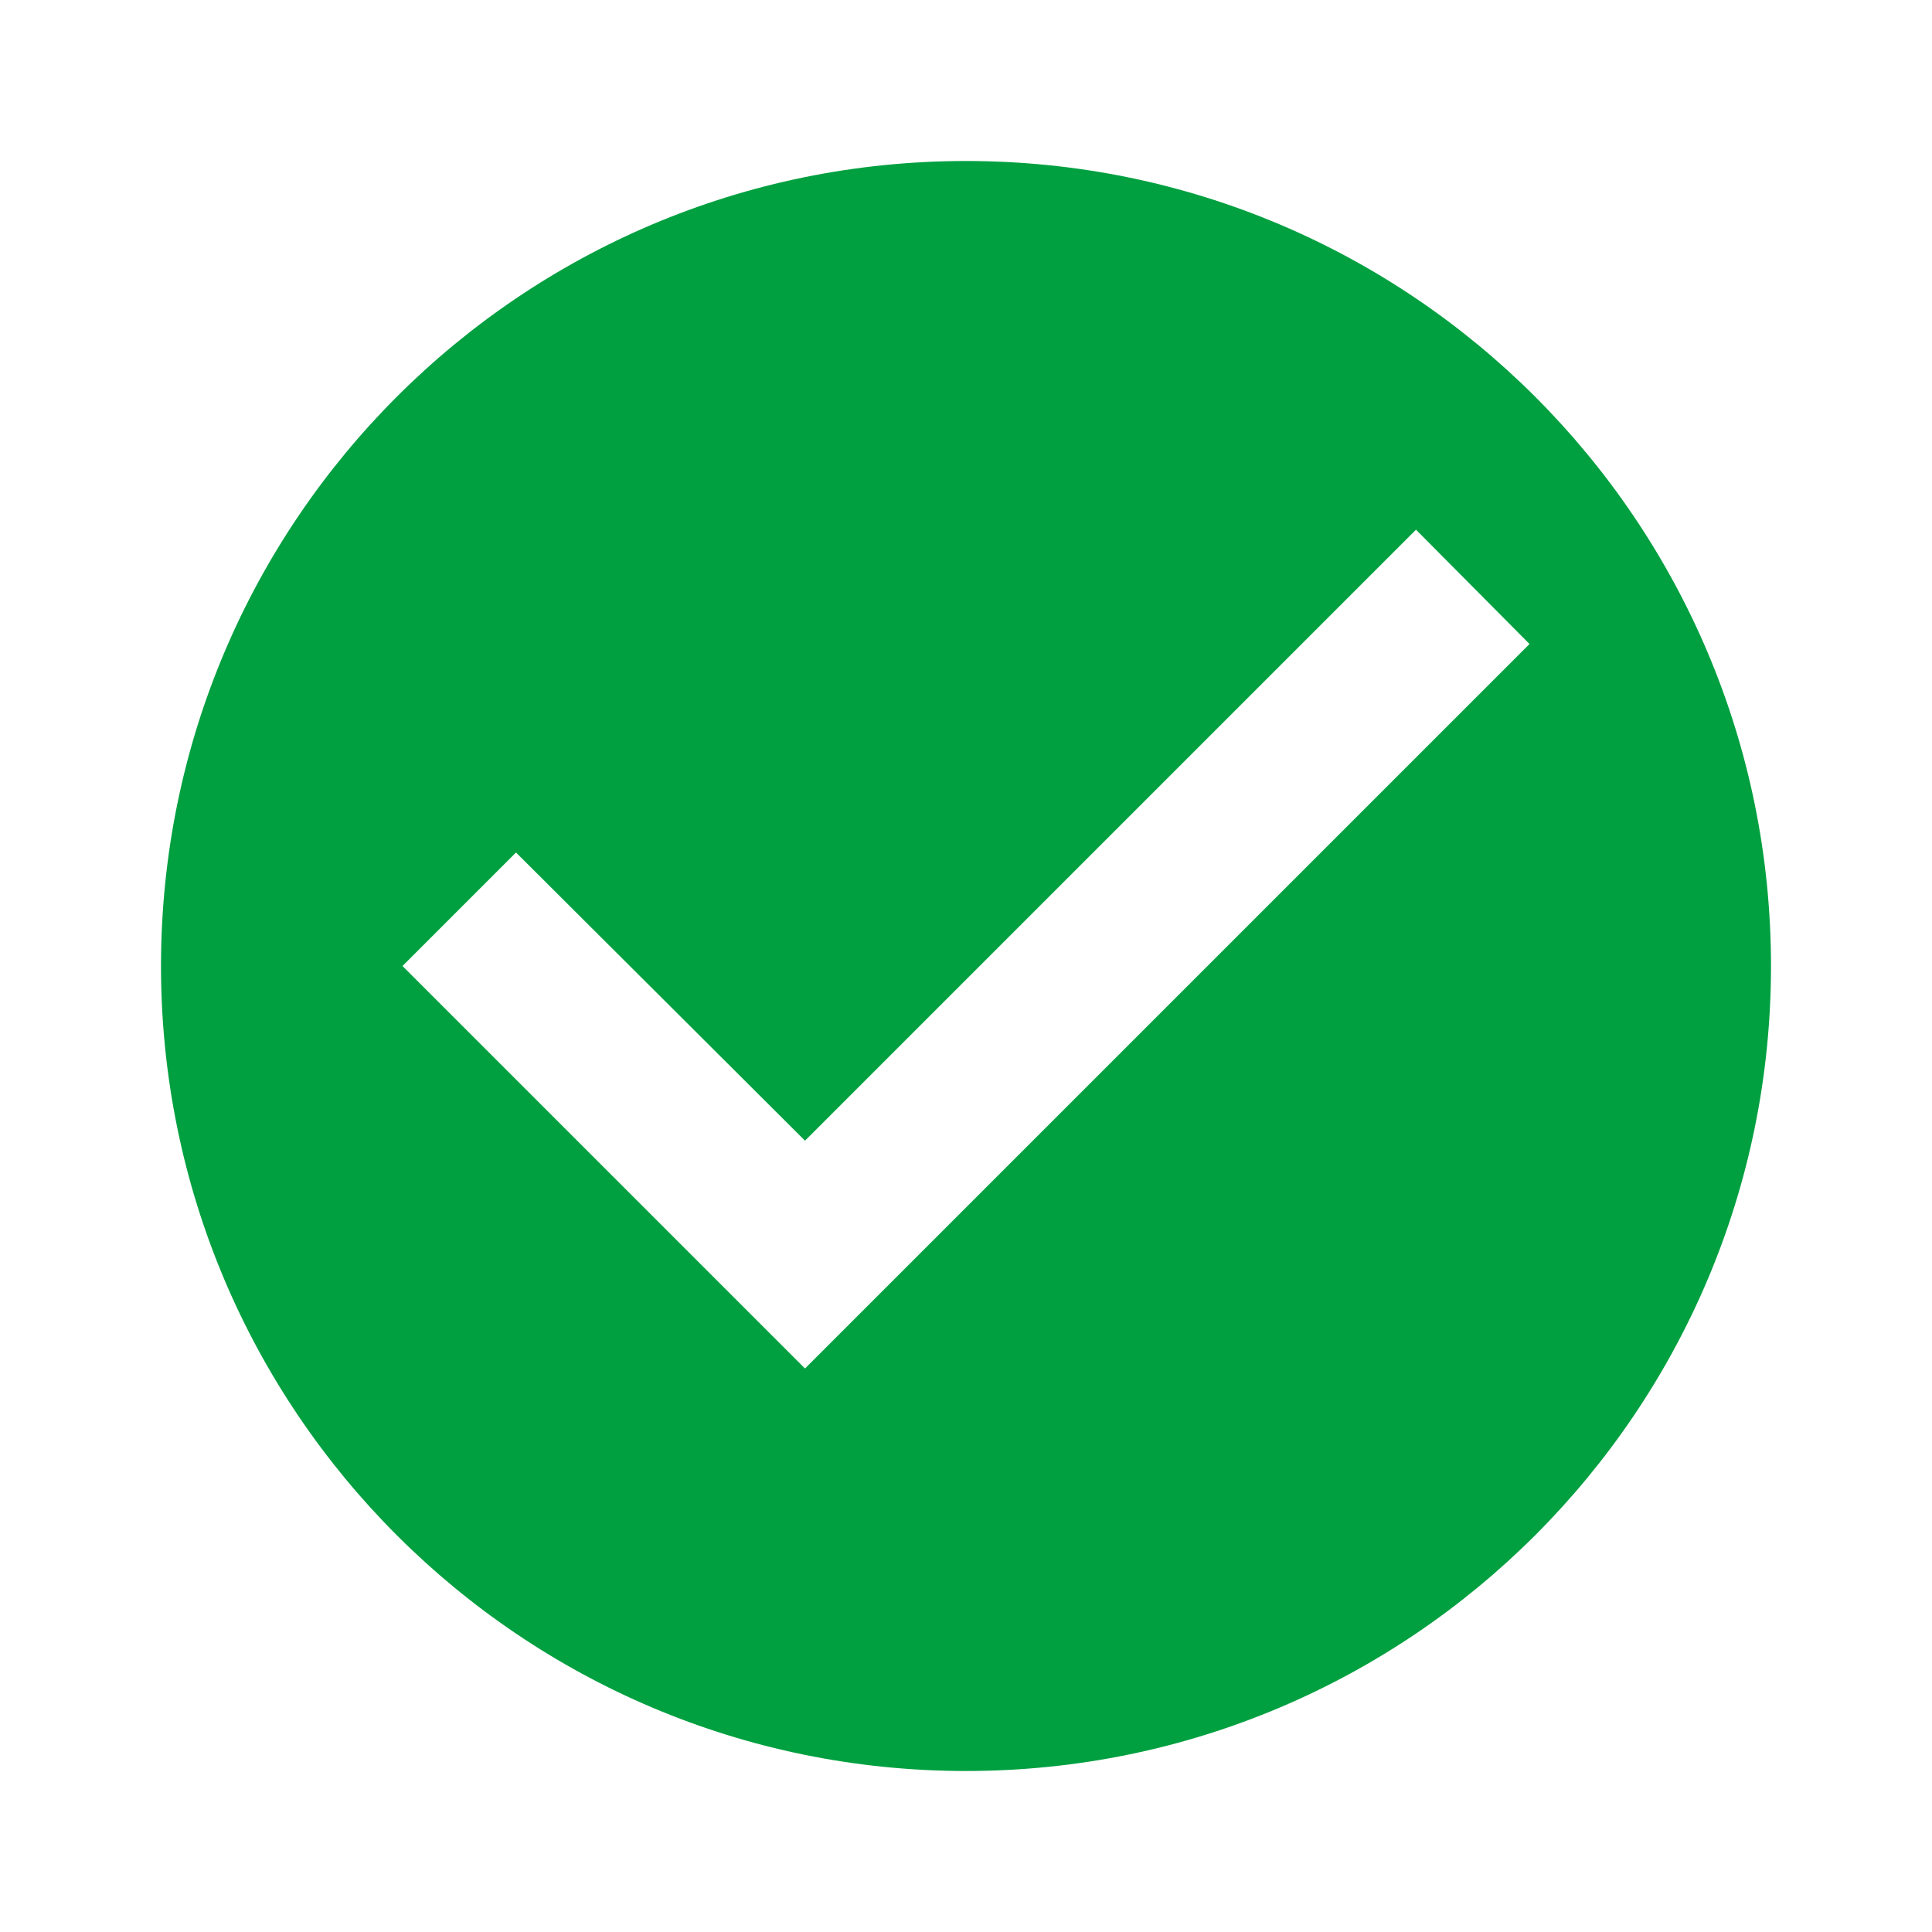
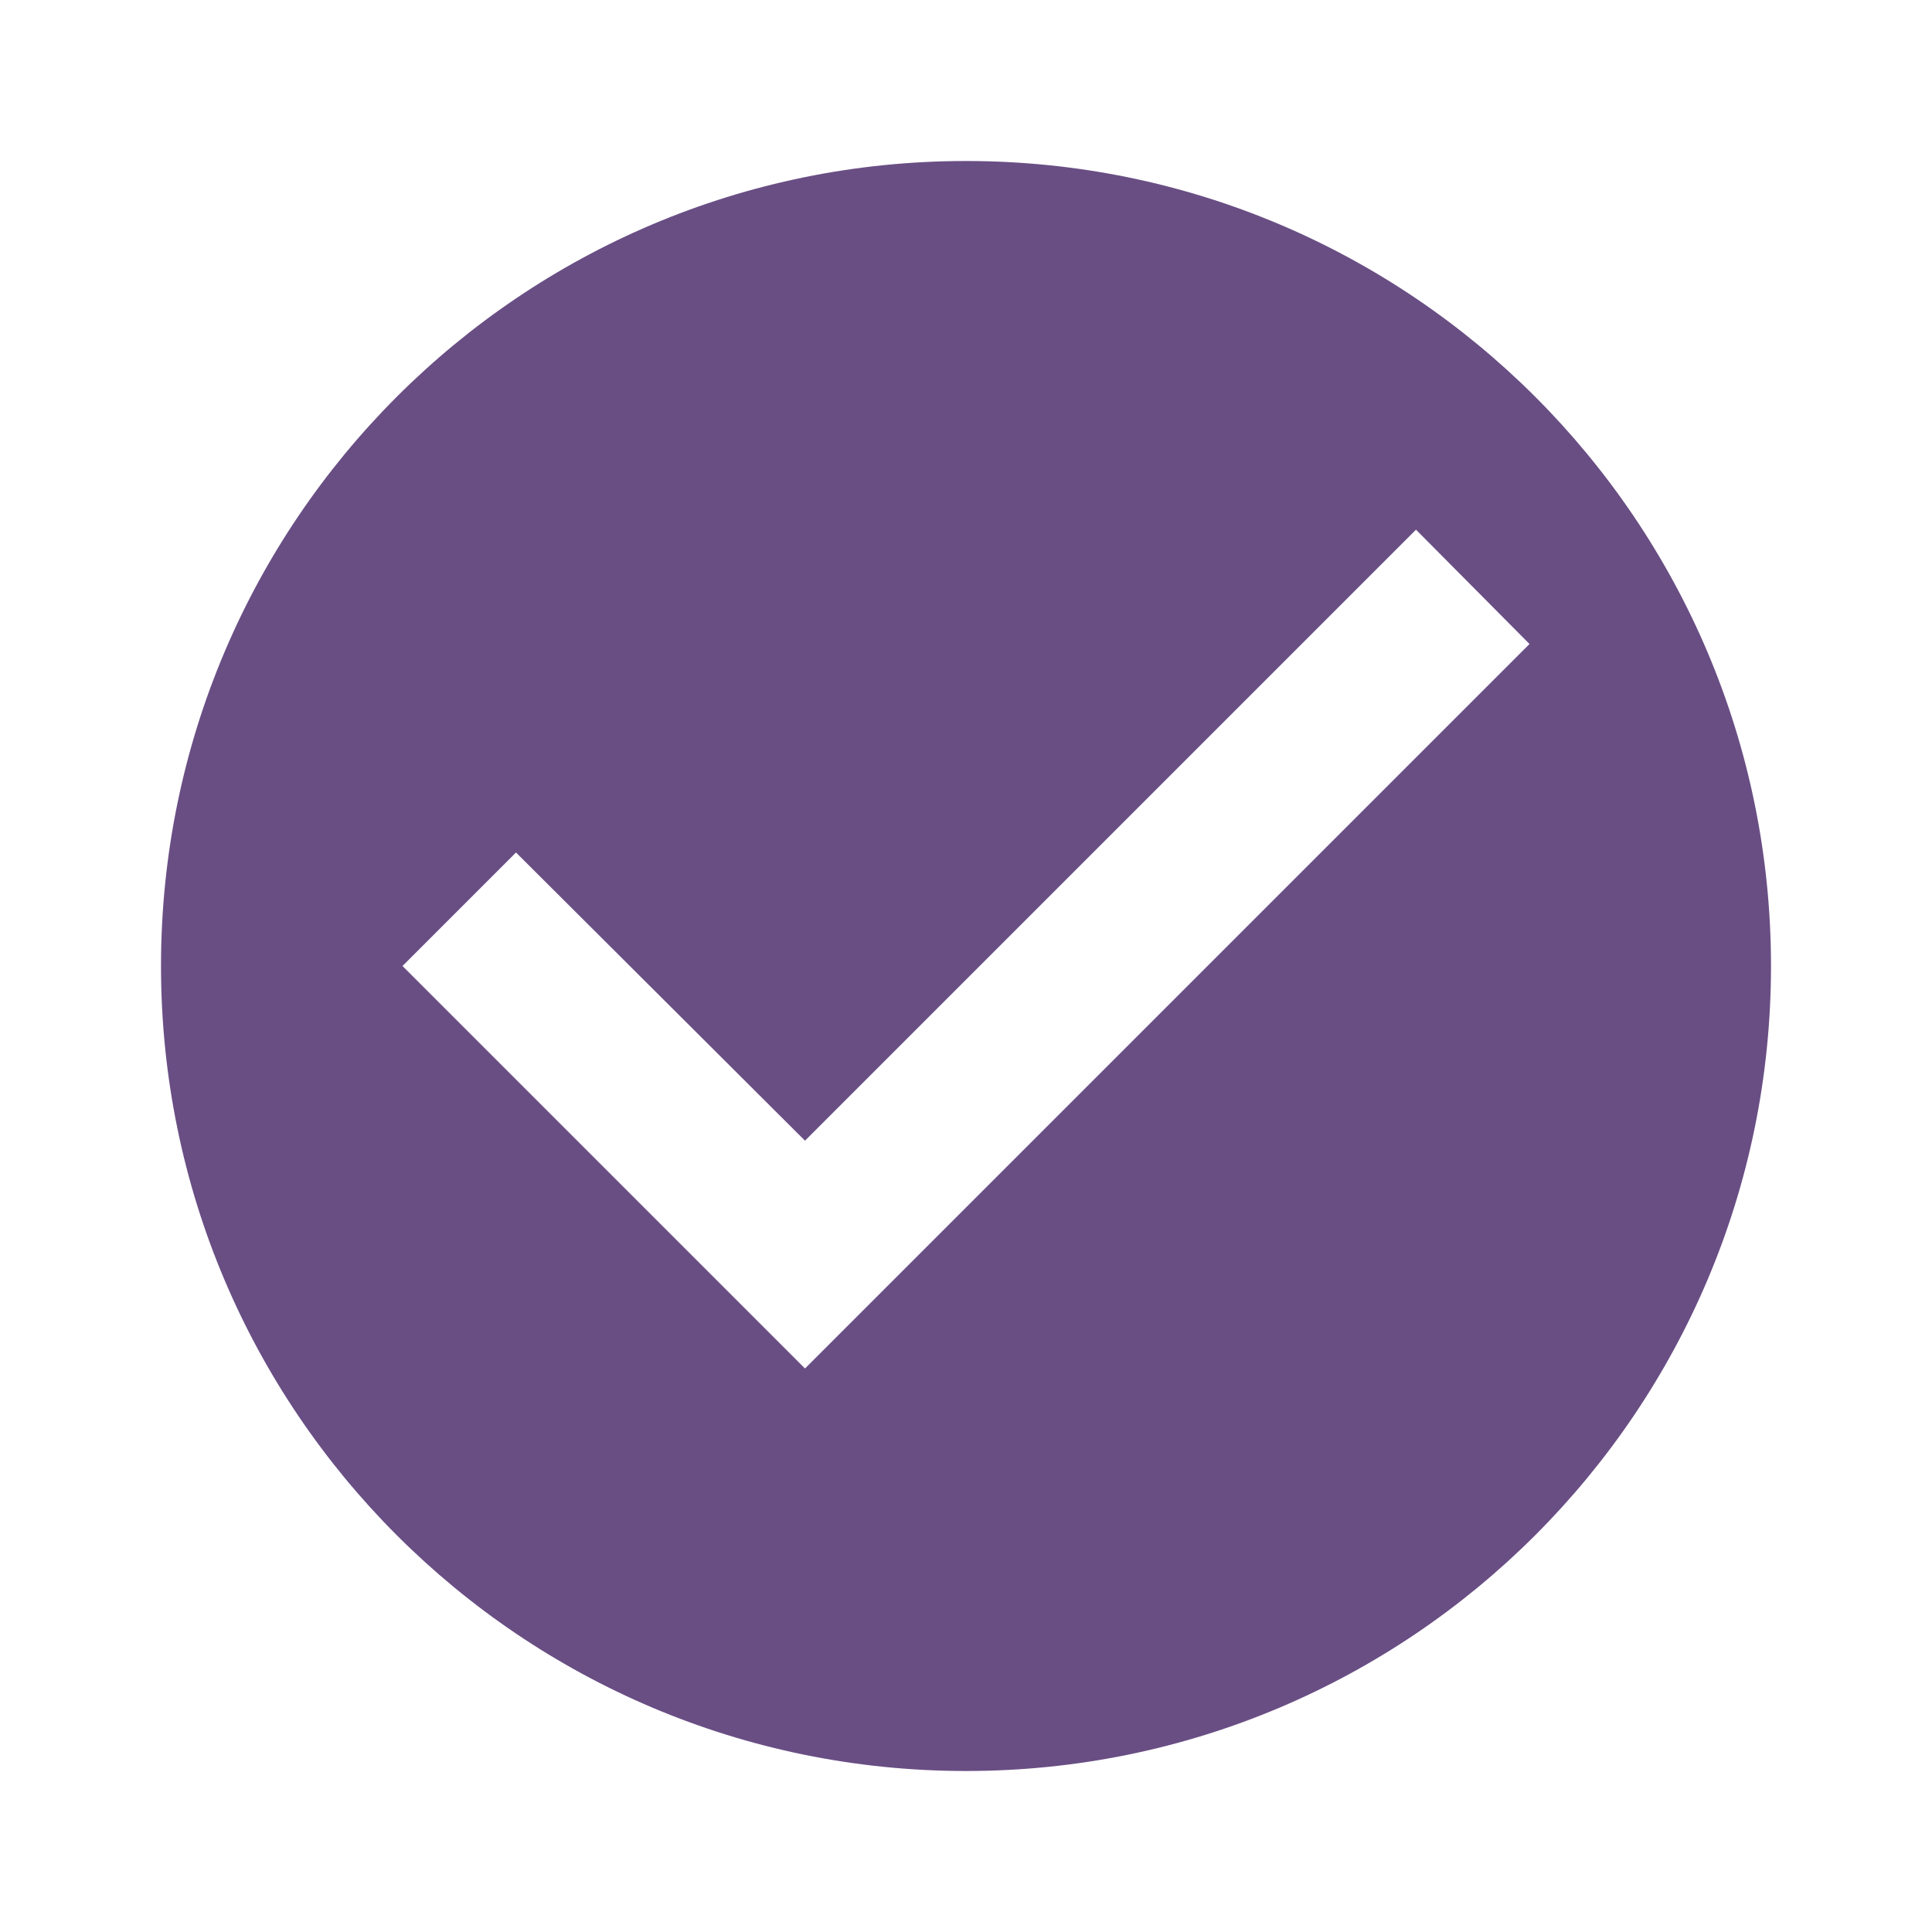
<svg xmlns="http://www.w3.org/2000/svg" width="24" height="24" viewBox="0 0 24 24">
  <defs>
-     <style>.a{fill:none;}.b{fill:#00a040;}</style>
+     <style>.a{fill:none;}.b{fill:#694e84;}</style>
  </defs>
  <path class="a" d="M0,0H24V24H0Z" />
  <path class="b" d="M12,2A10,10,0,1,0,22,12,10,10,0,0,0,12,2ZM10,17,5,12l1.41-1.41L10,14.17l7.59-7.59L19,8Z" />
</svg>
